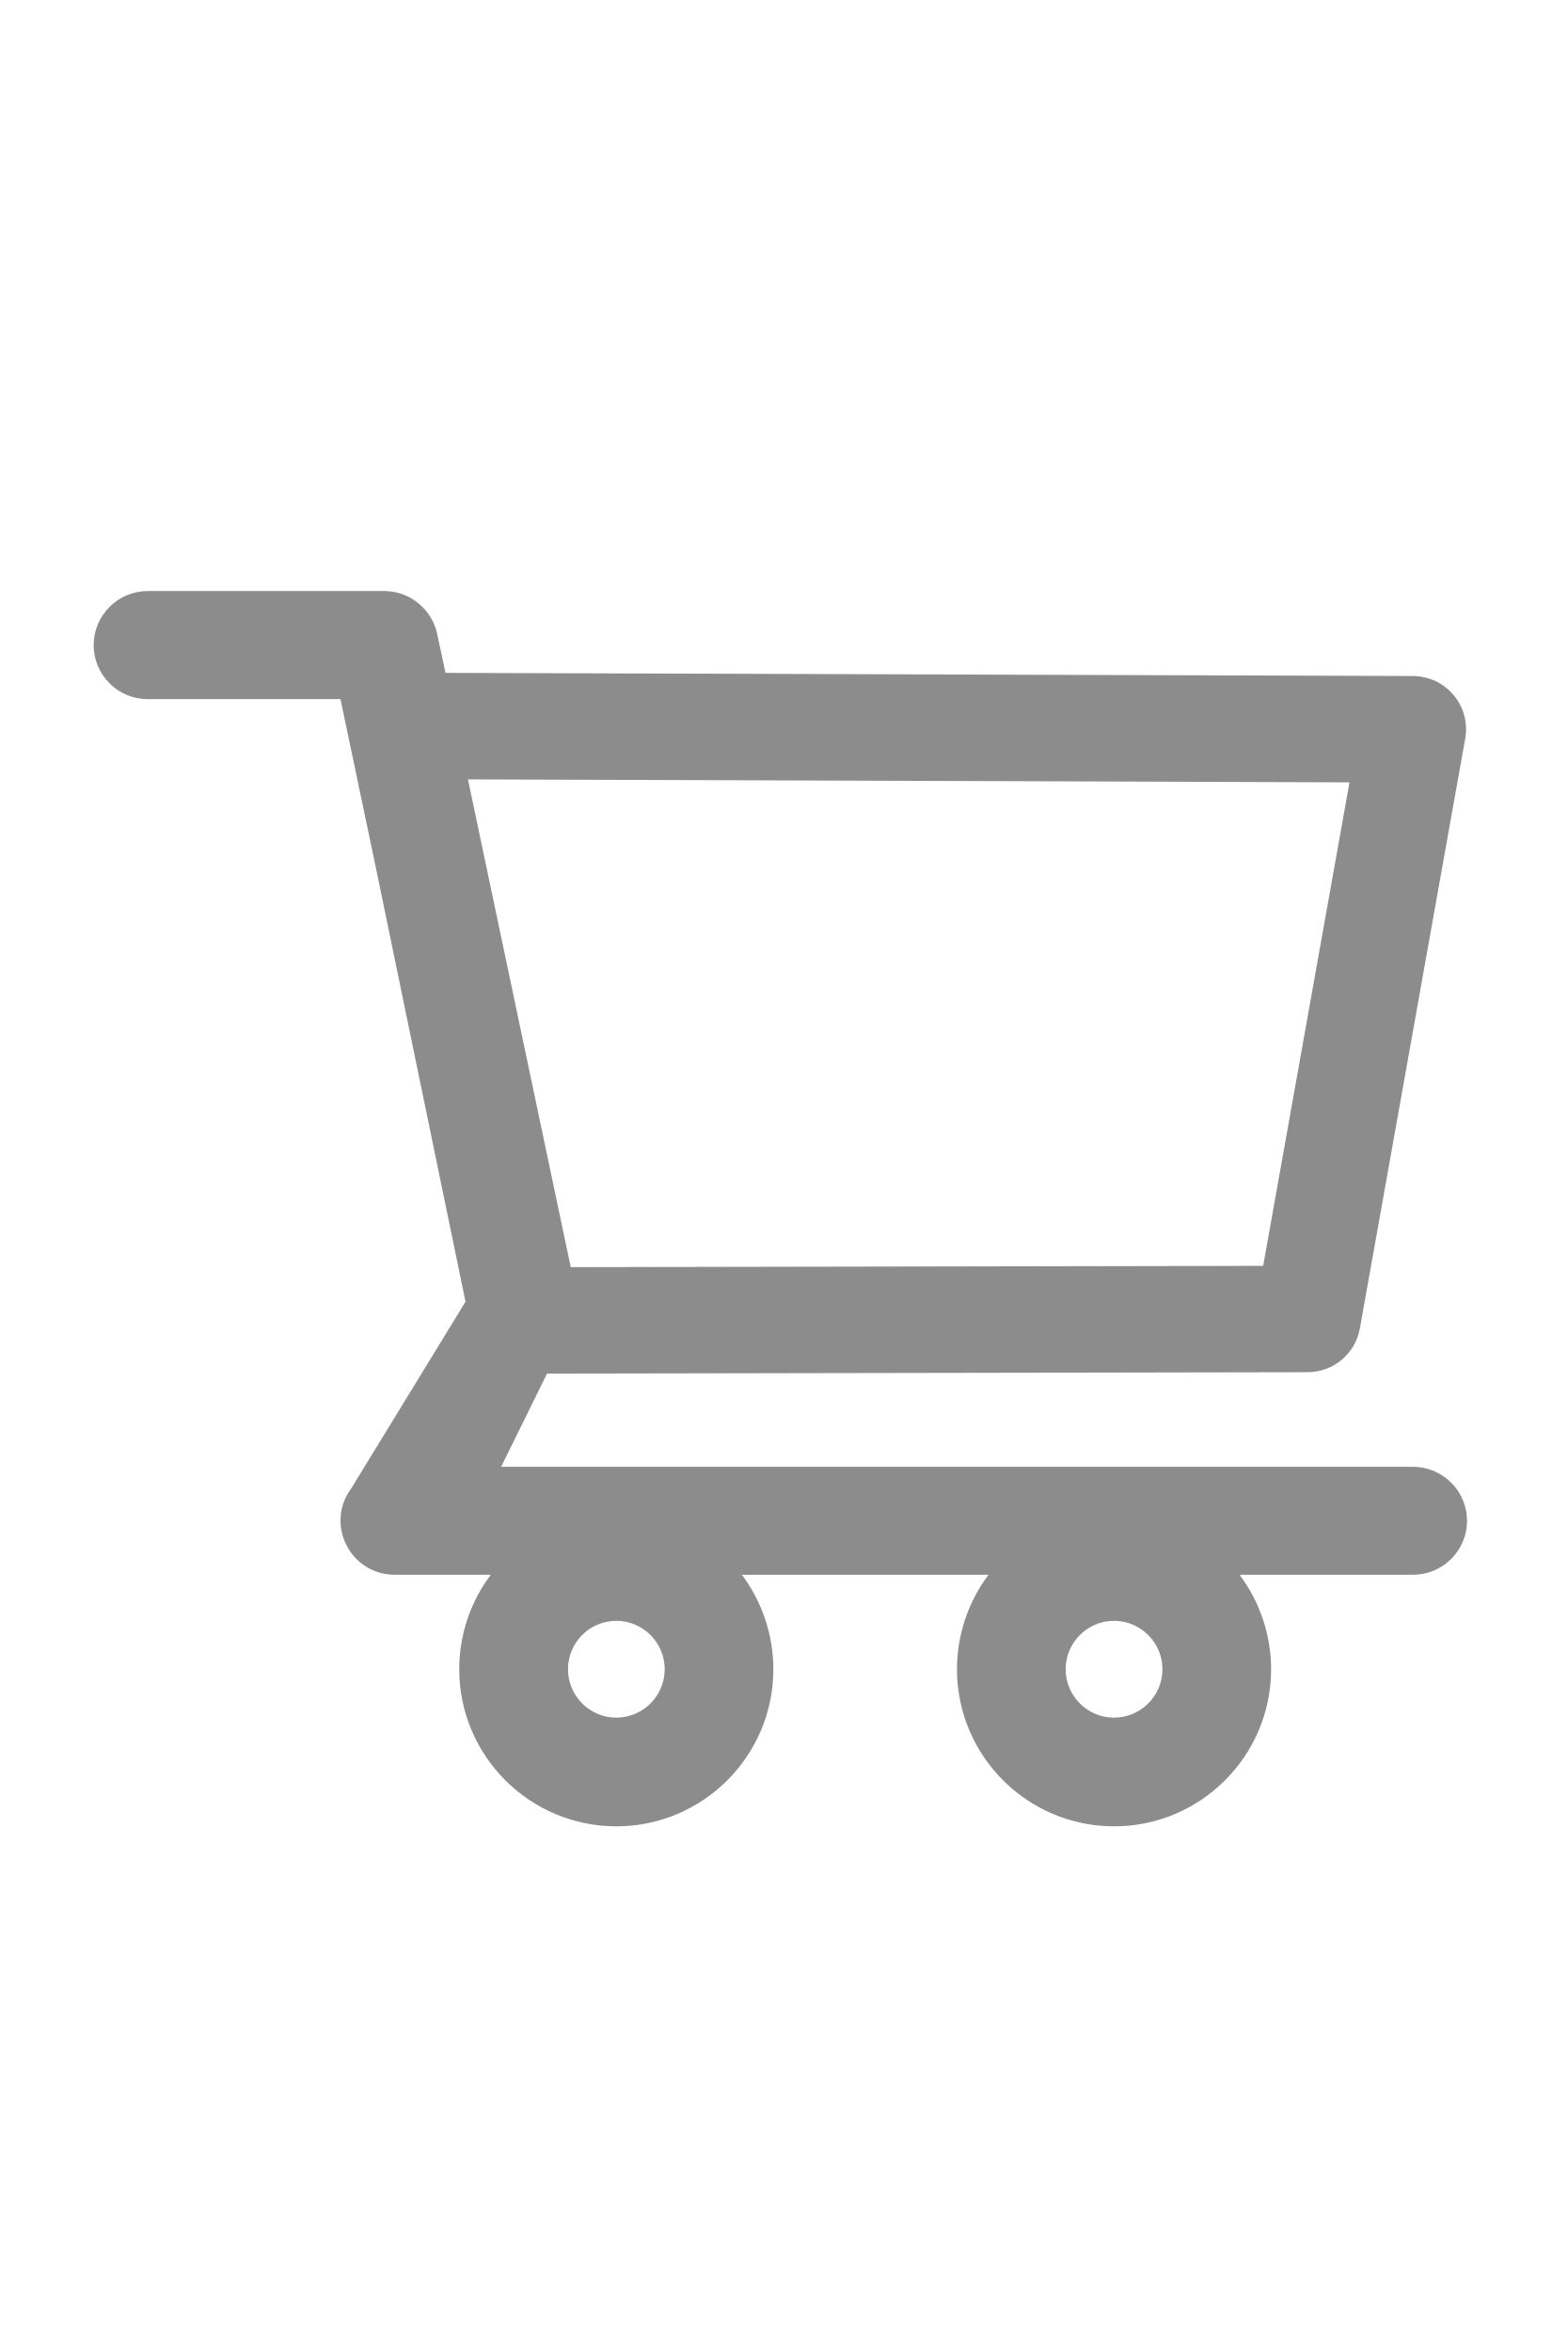
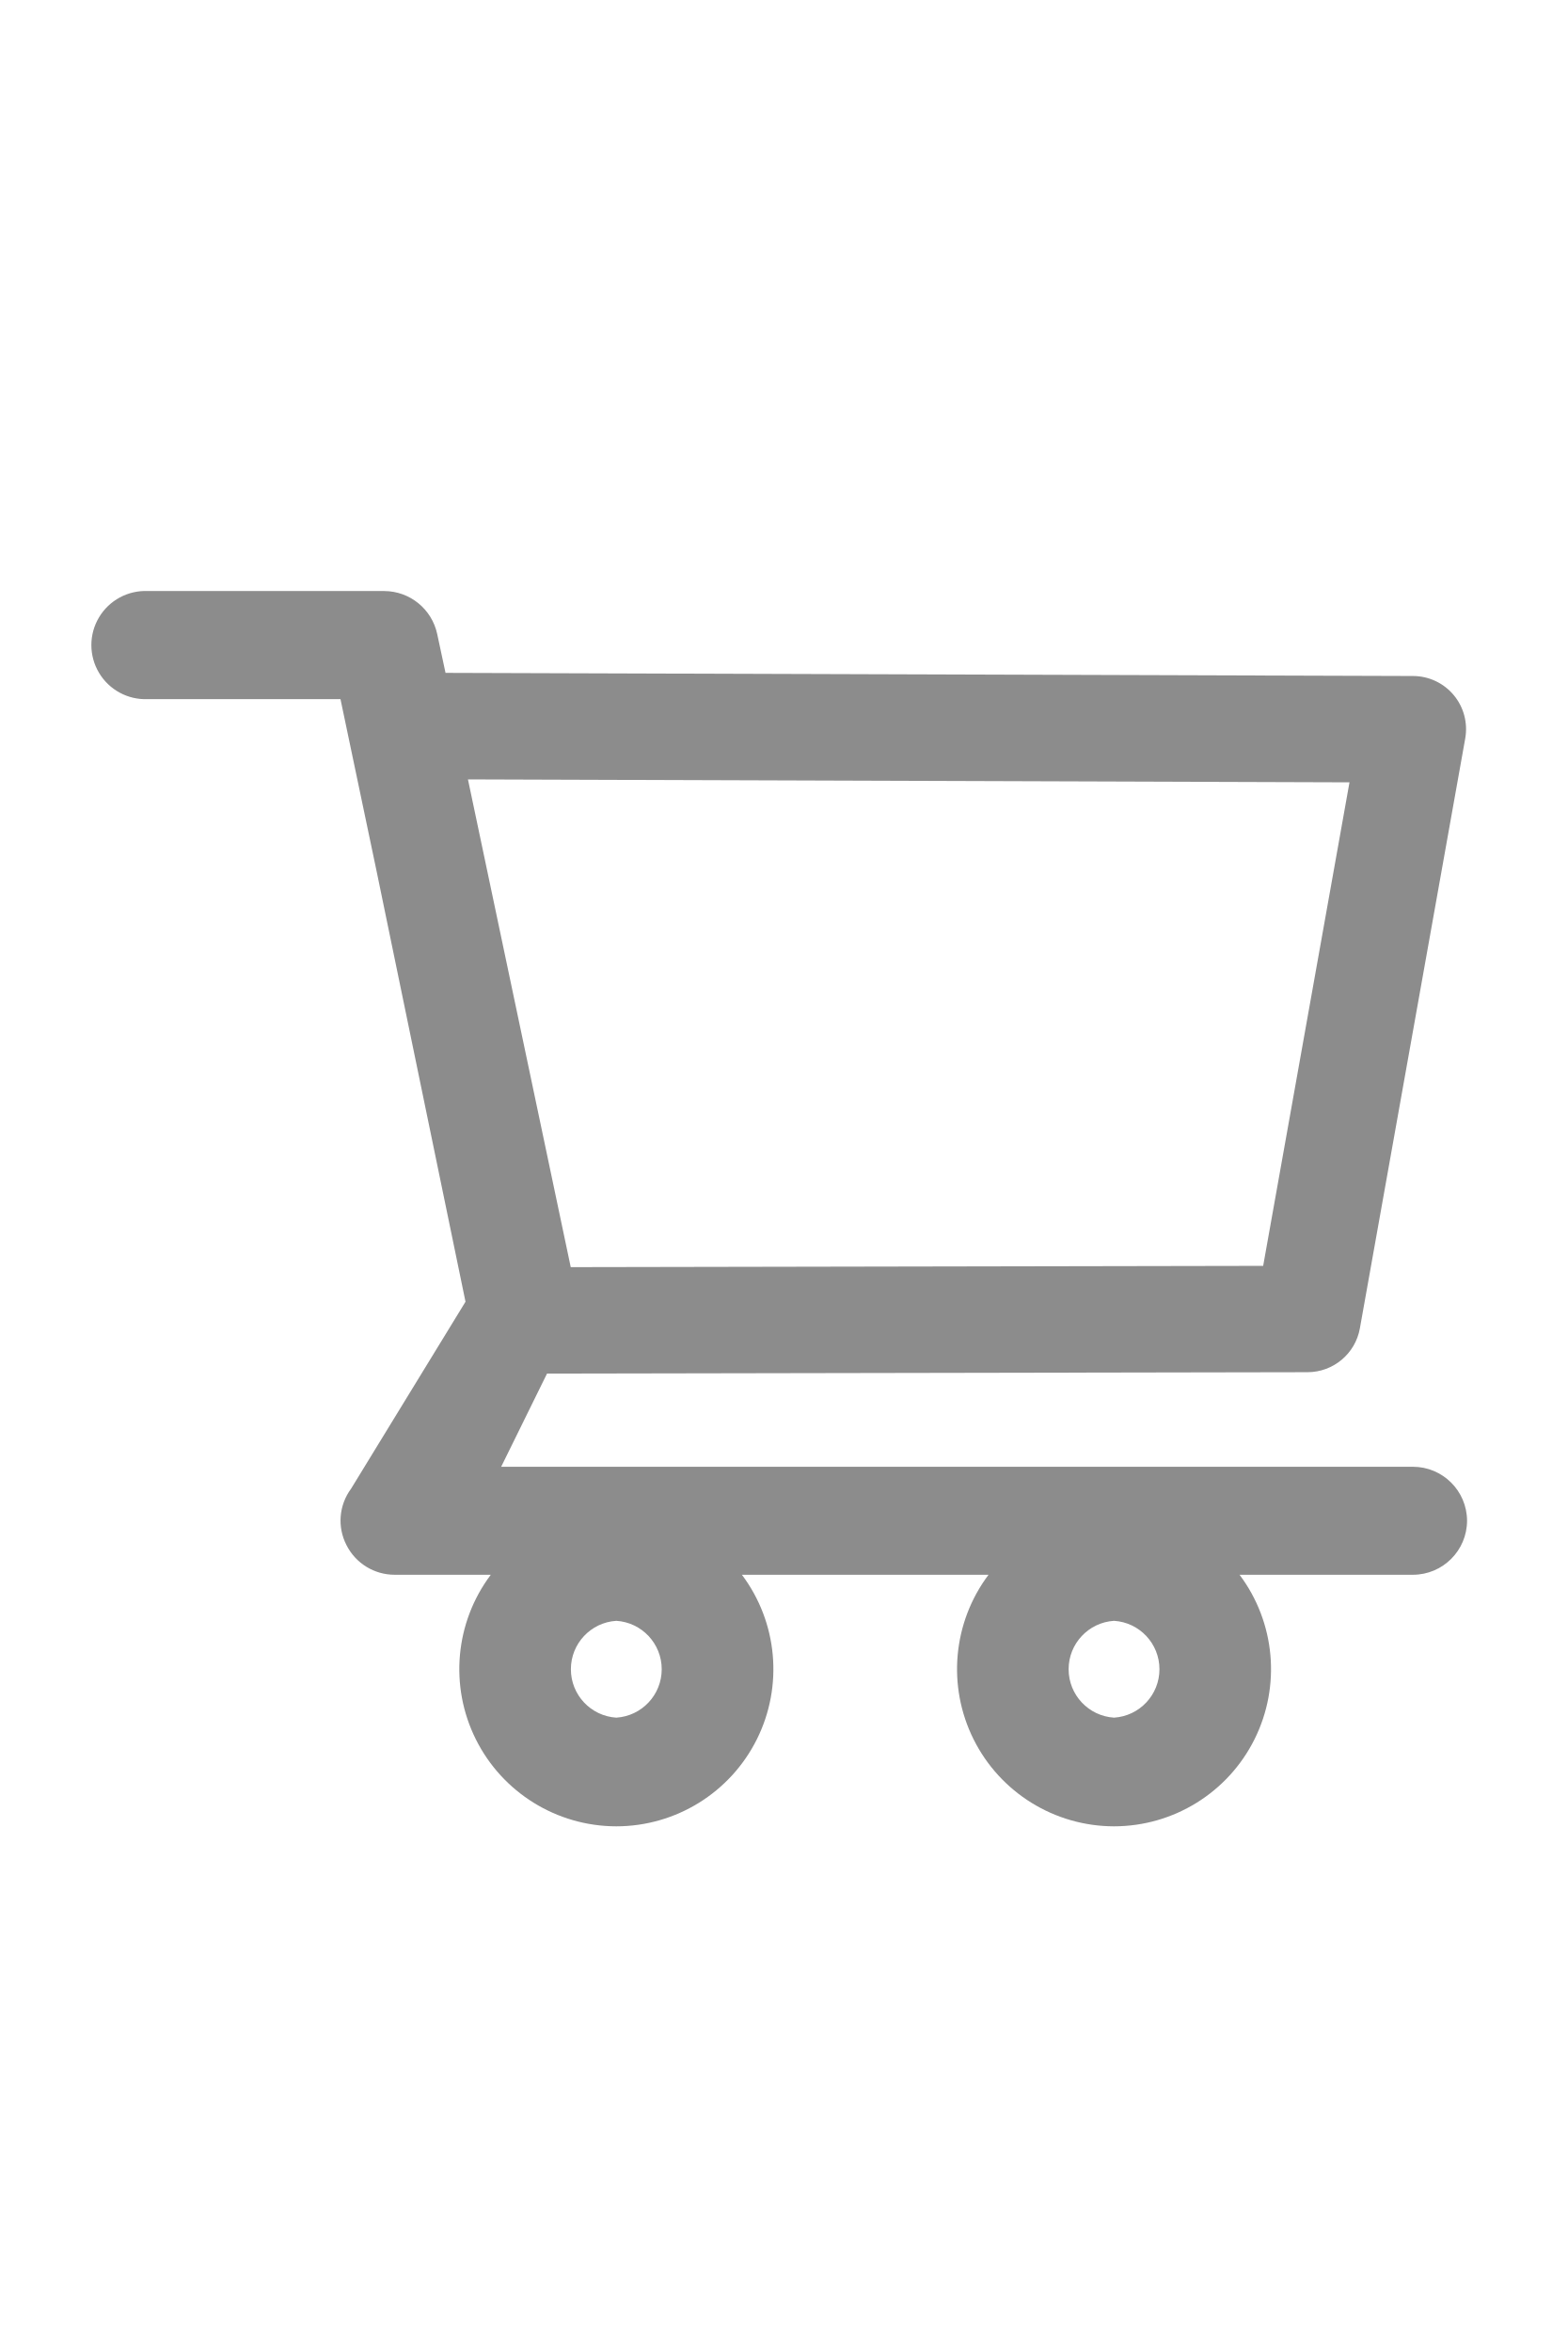
- <svg xmlns="http://www.w3.org/2000/svg" width="16" height="24" viewBox="0 0 16 24" fill="none">
-   <path d="M14.42 14.967H5.115L5.583 14.016L13.345 14.002C13.608 14.002 13.833 13.814 13.879 13.555L14.954 7.537C14.983 7.38 14.94 7.217 14.837 7.094C14.786 7.033 14.723 6.984 14.651 6.95C14.579 6.917 14.501 6.899 14.422 6.898L4.547 6.866L4.462 6.469C4.409 6.216 4.181 6.031 3.922 6.031H1.508C1.361 6.031 1.221 6.089 1.118 6.193C1.014 6.296 0.956 6.437 0.956 6.583C0.956 6.729 1.014 6.869 1.118 6.973C1.221 7.076 1.361 7.134 1.508 7.134H3.475L3.843 8.887L4.751 13.283L3.583 15.191C3.522 15.273 3.485 15.37 3.477 15.471C3.469 15.573 3.489 15.675 3.536 15.766C3.629 15.952 3.818 16.069 4.028 16.069H5.009C4.8 16.347 4.687 16.685 4.687 17.033C4.687 17.917 5.406 18.636 6.29 18.636C7.175 18.636 7.893 17.917 7.893 17.033C7.893 16.684 7.778 16.345 7.572 16.069H10.089C9.88 16.347 9.767 16.685 9.767 17.033C9.767 17.917 10.486 18.636 11.37 18.636C12.254 18.636 12.973 17.917 12.973 17.033C12.973 16.684 12.858 16.345 12.651 16.069H14.422C14.725 16.069 14.973 15.822 14.973 15.517C14.972 15.371 14.914 15.231 14.81 15.128C14.706 15.025 14.566 14.967 14.42 14.967V14.967ZM4.776 7.953L13.773 7.983L12.892 12.917L5.825 12.93L4.776 7.953ZM6.29 17.527C6.018 17.527 5.797 17.305 5.797 17.033C5.797 16.761 6.018 16.539 6.29 16.539C6.562 16.539 6.784 16.761 6.784 17.033C6.784 17.164 6.732 17.289 6.639 17.382C6.547 17.474 6.421 17.527 6.29 17.527V17.527ZM11.37 17.527C11.098 17.527 10.876 17.305 10.876 17.033C10.876 16.761 11.098 16.539 11.37 16.539C11.642 16.539 11.864 16.761 11.864 17.033C11.864 17.164 11.812 17.289 11.719 17.382C11.627 17.474 11.501 17.527 11.37 17.527V17.527Z" fill="#8C8C8C" />
+ <svg xmlns="http://www.w3.org/2000/svg" width="16" height="24" fill="none">
+   <path d="M14.42 14.967H5.115l.468-.951 7.762-.014a.543.543 0 00.534-.447l1.075-6.018a.542.542 0 00-.532-.639l-9.875-.032-.085-.397a.555.555 0 00-.54-.438H1.508a.552.552 0 100 1.103h1.967l.368 1.753.908 4.396-1.168 1.908a.546.546 0 00-.047.575.55.55 0 00.492.303h.981a1.604 1.604 0 001.281 2.567 1.604 1.604 0 001.282-2.567h2.517a1.604 1.604 0 001.281 2.567 1.604 1.604 0 001.281-2.567h1.77a.553.553 0 00.552-.552.553.553 0 00-.553-.55zM4.776 7.953l8.997.03-.881 4.934-7.067.013-1.049-4.977zm1.514 9.574a.495.495 0 010-.988.495.495 0 010 .988zm5.08 0a.495.495 0 010-.988.495.495 0 010 .988z" fill="#8C8C8C" />
</svg>
